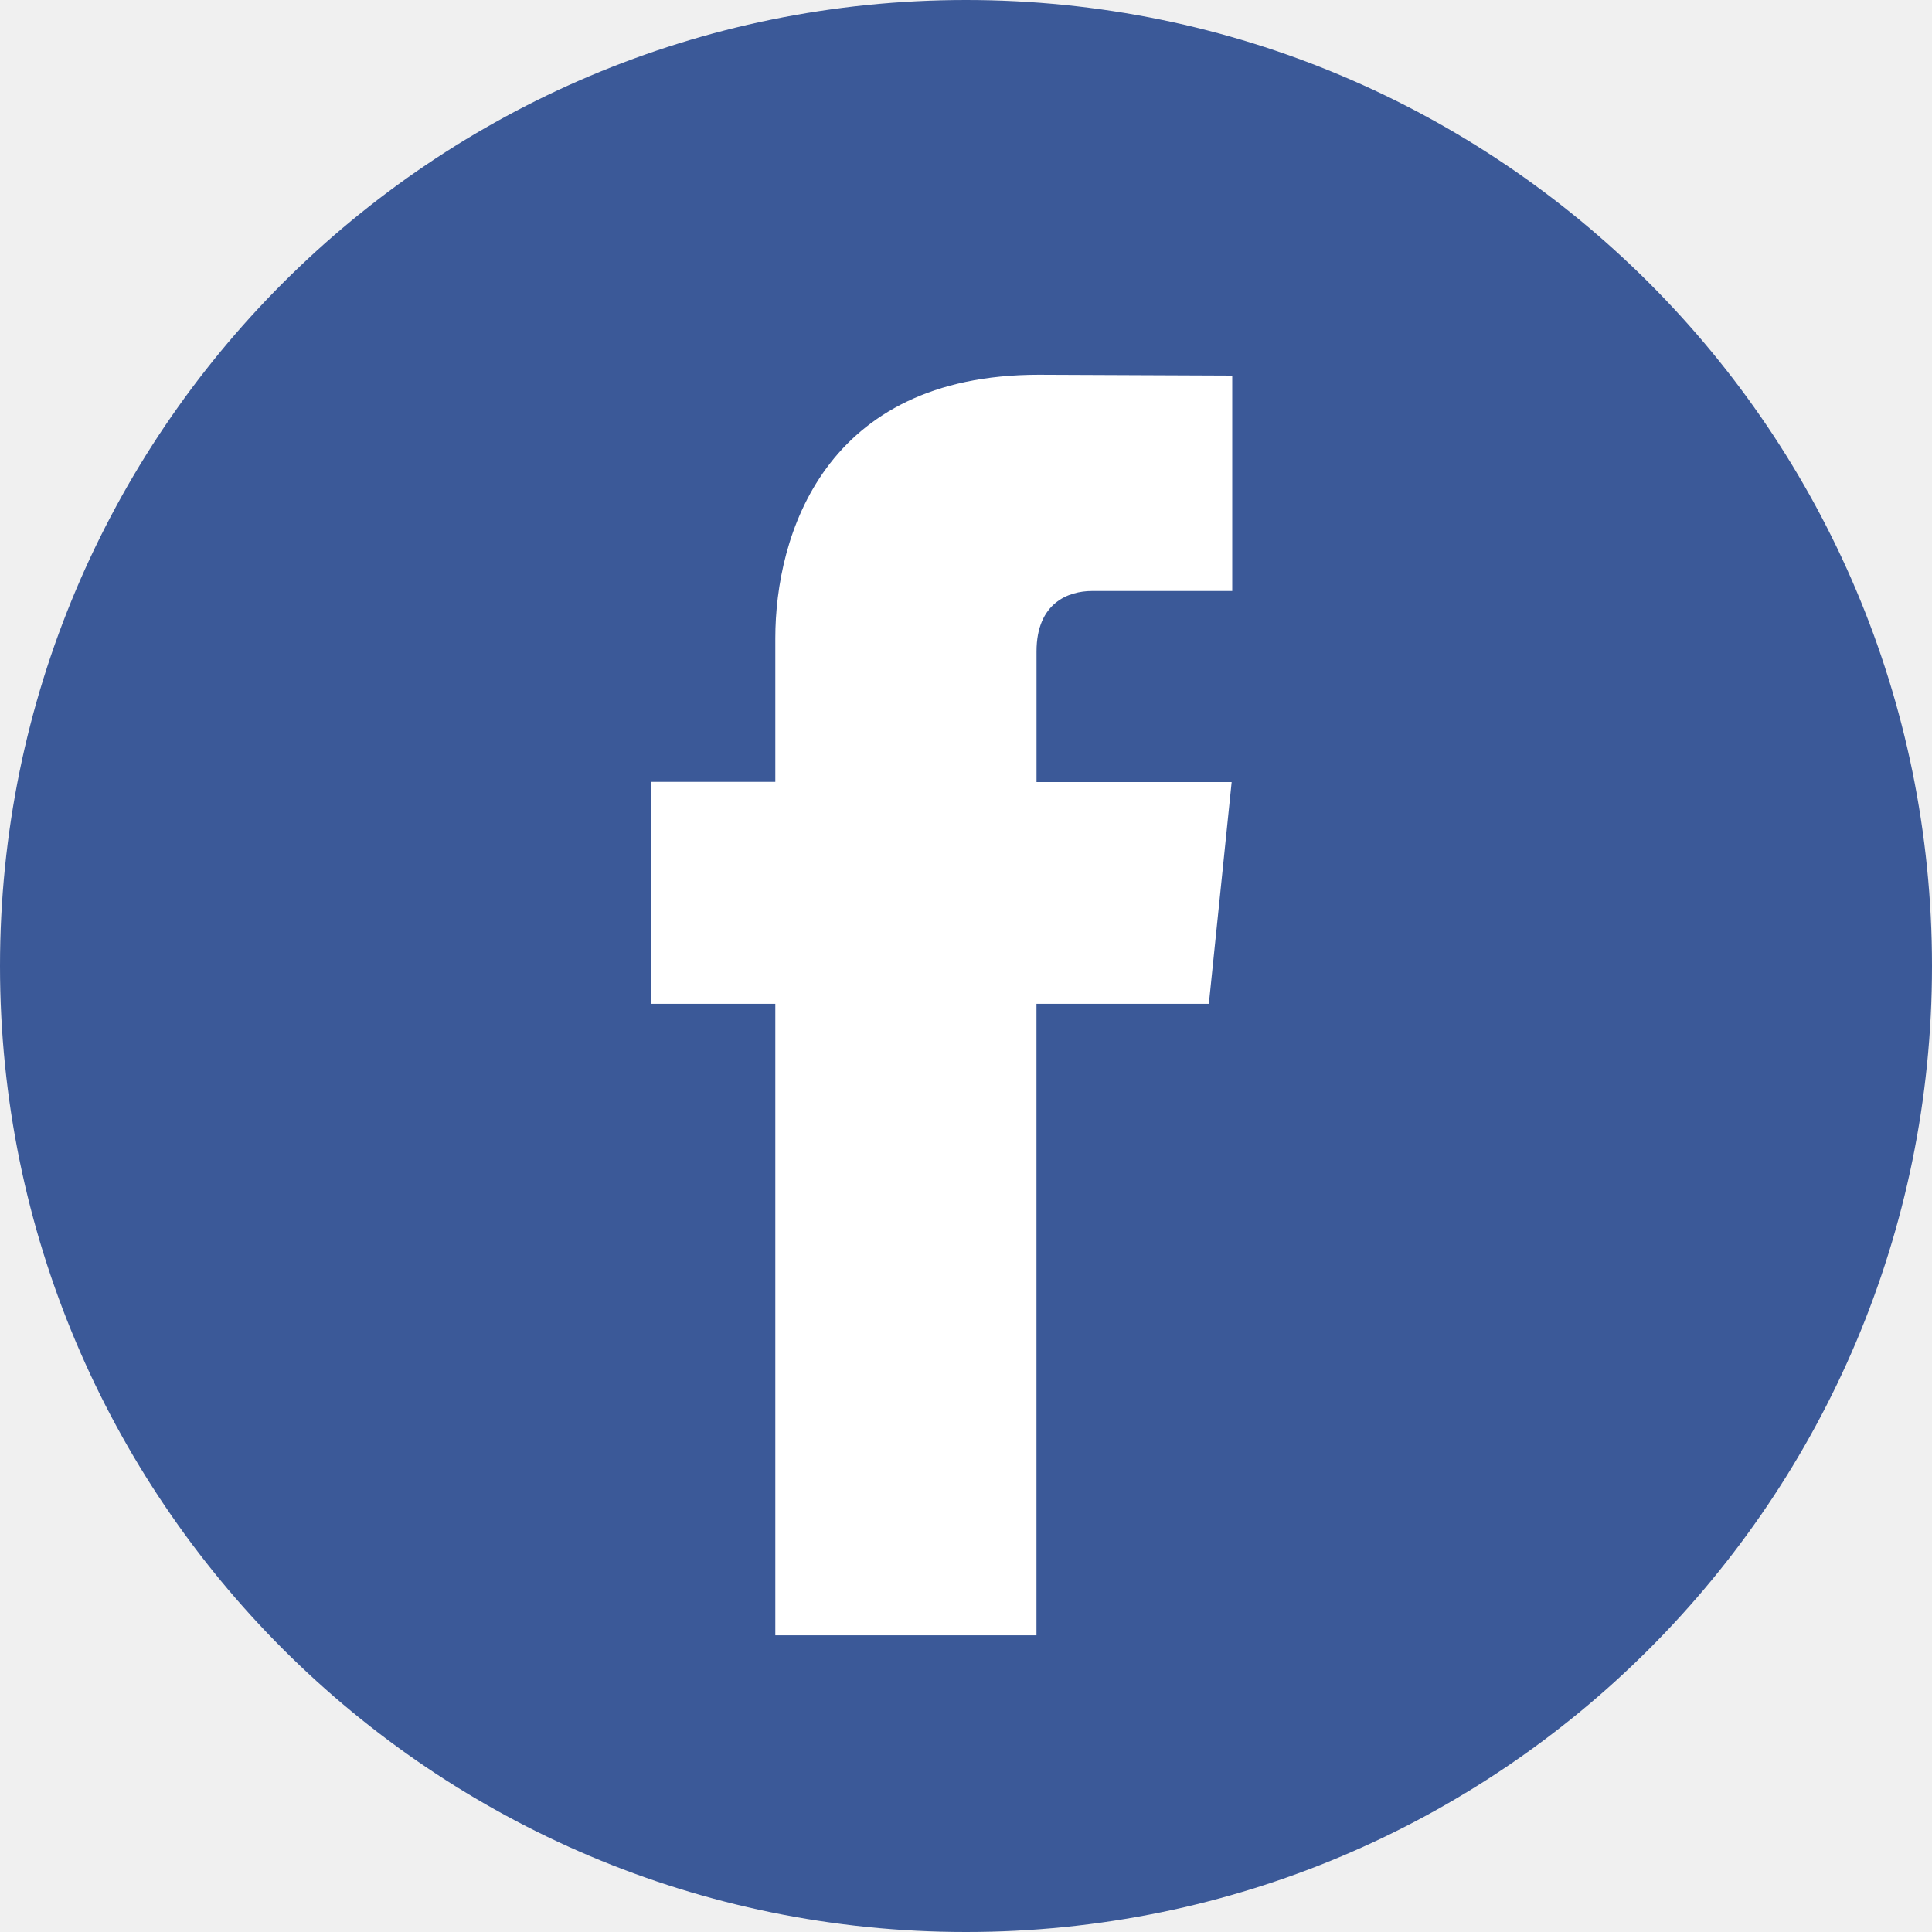
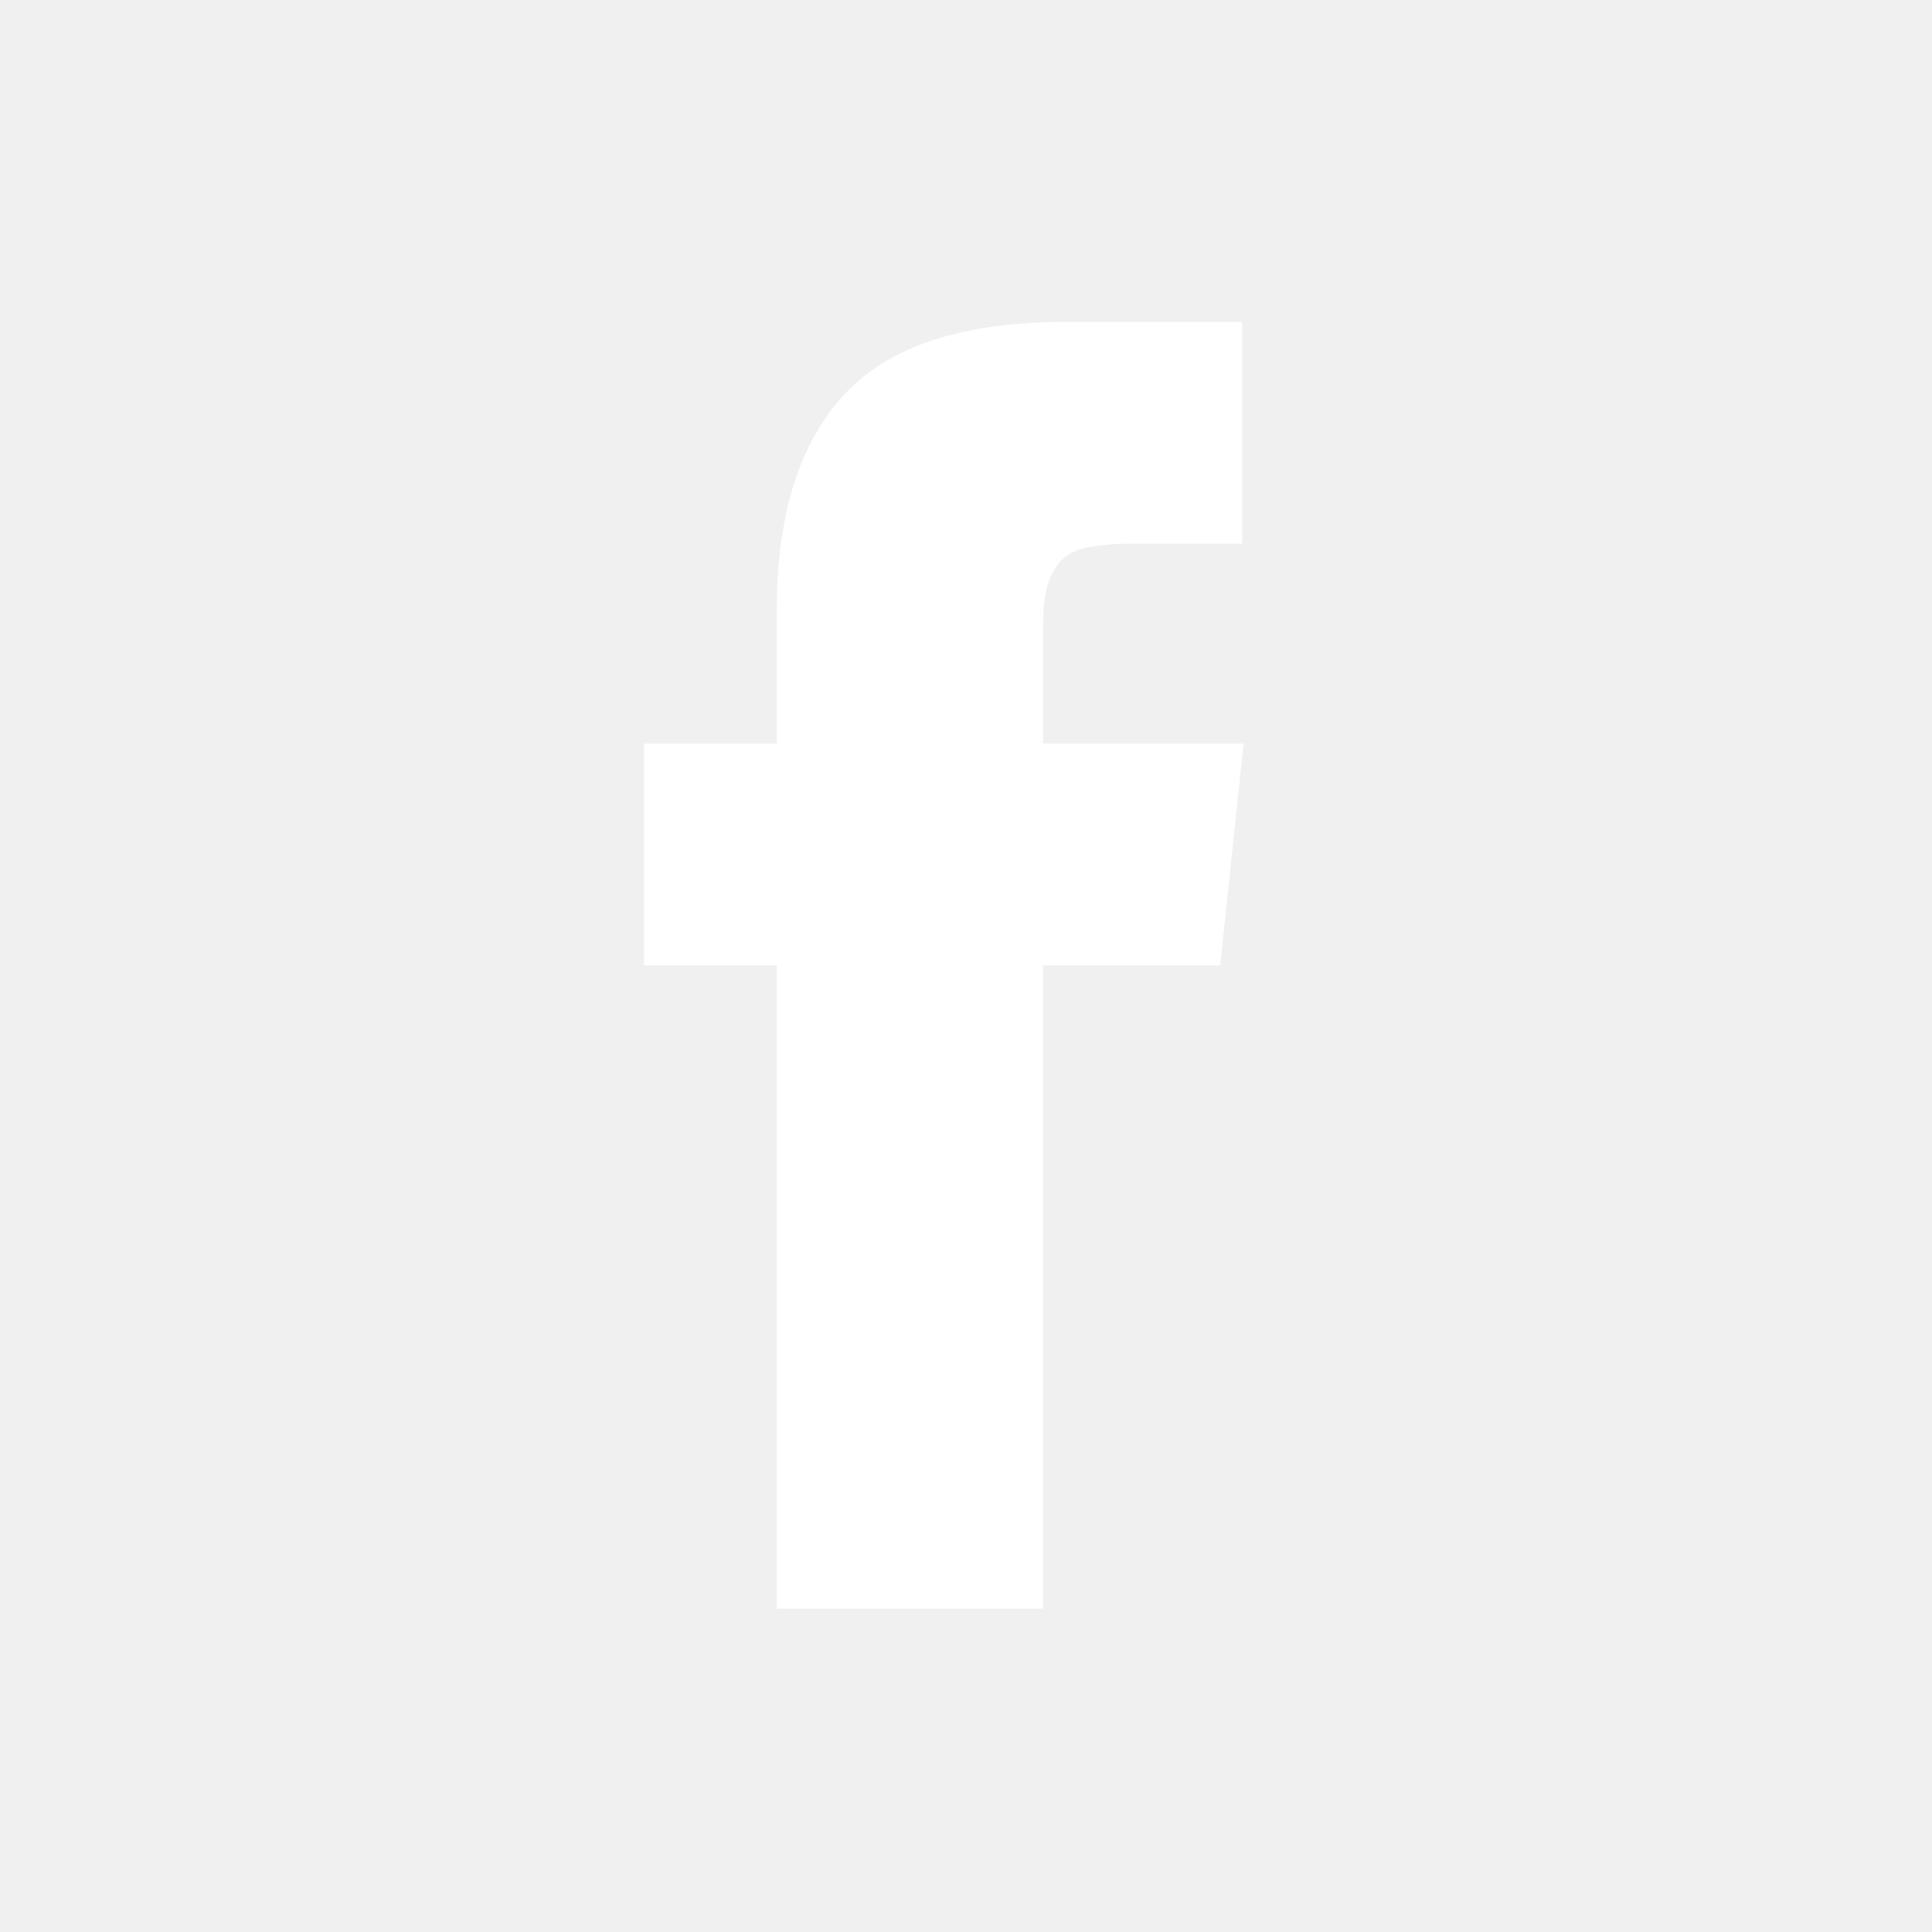
- <svg xmlns="http://www.w3.org/2000/svg" width="40" height="40" fill="none">
-   <path d="M20 40c11.046 0 20-8.954 20-20S31.046 0 20 0 0 8.954 0 20s8.954 20 20 20z" fill="#3B5998" />
-   <path d="M25.028 20.783h-3.569v13.074h-5.407V20.783h-2.571v-4.595h2.571v-2.973c0-2.127 1.01-5.456 5.455-5.456l4.005.017v4.46h-2.905c-.477 0-1.147.238-1.147 1.252v2.704h4.04l-.472 4.59z" fill="#fff" />
+ <svg xmlns="http://www.w3.org/2000/svg" width="24" height="24" fill="none">
+   <path d="M12.956 9.237V7.86c0-.207.01-.367.03-.48a.931.931 0 0 1 .13-.335.535.535 0 0 1 .33-.228c.152-.042.354-.063.606-.063h1.378V4h-2.202c-1.274 0-2.189.302-2.745.907-.556.604-.834 1.495-.834 2.672v1.658H8v2.755h1.649v7.991h3.307v-7.991h2.202l.29-2.755h-2.492z" fill="#fff" />
</svg>
